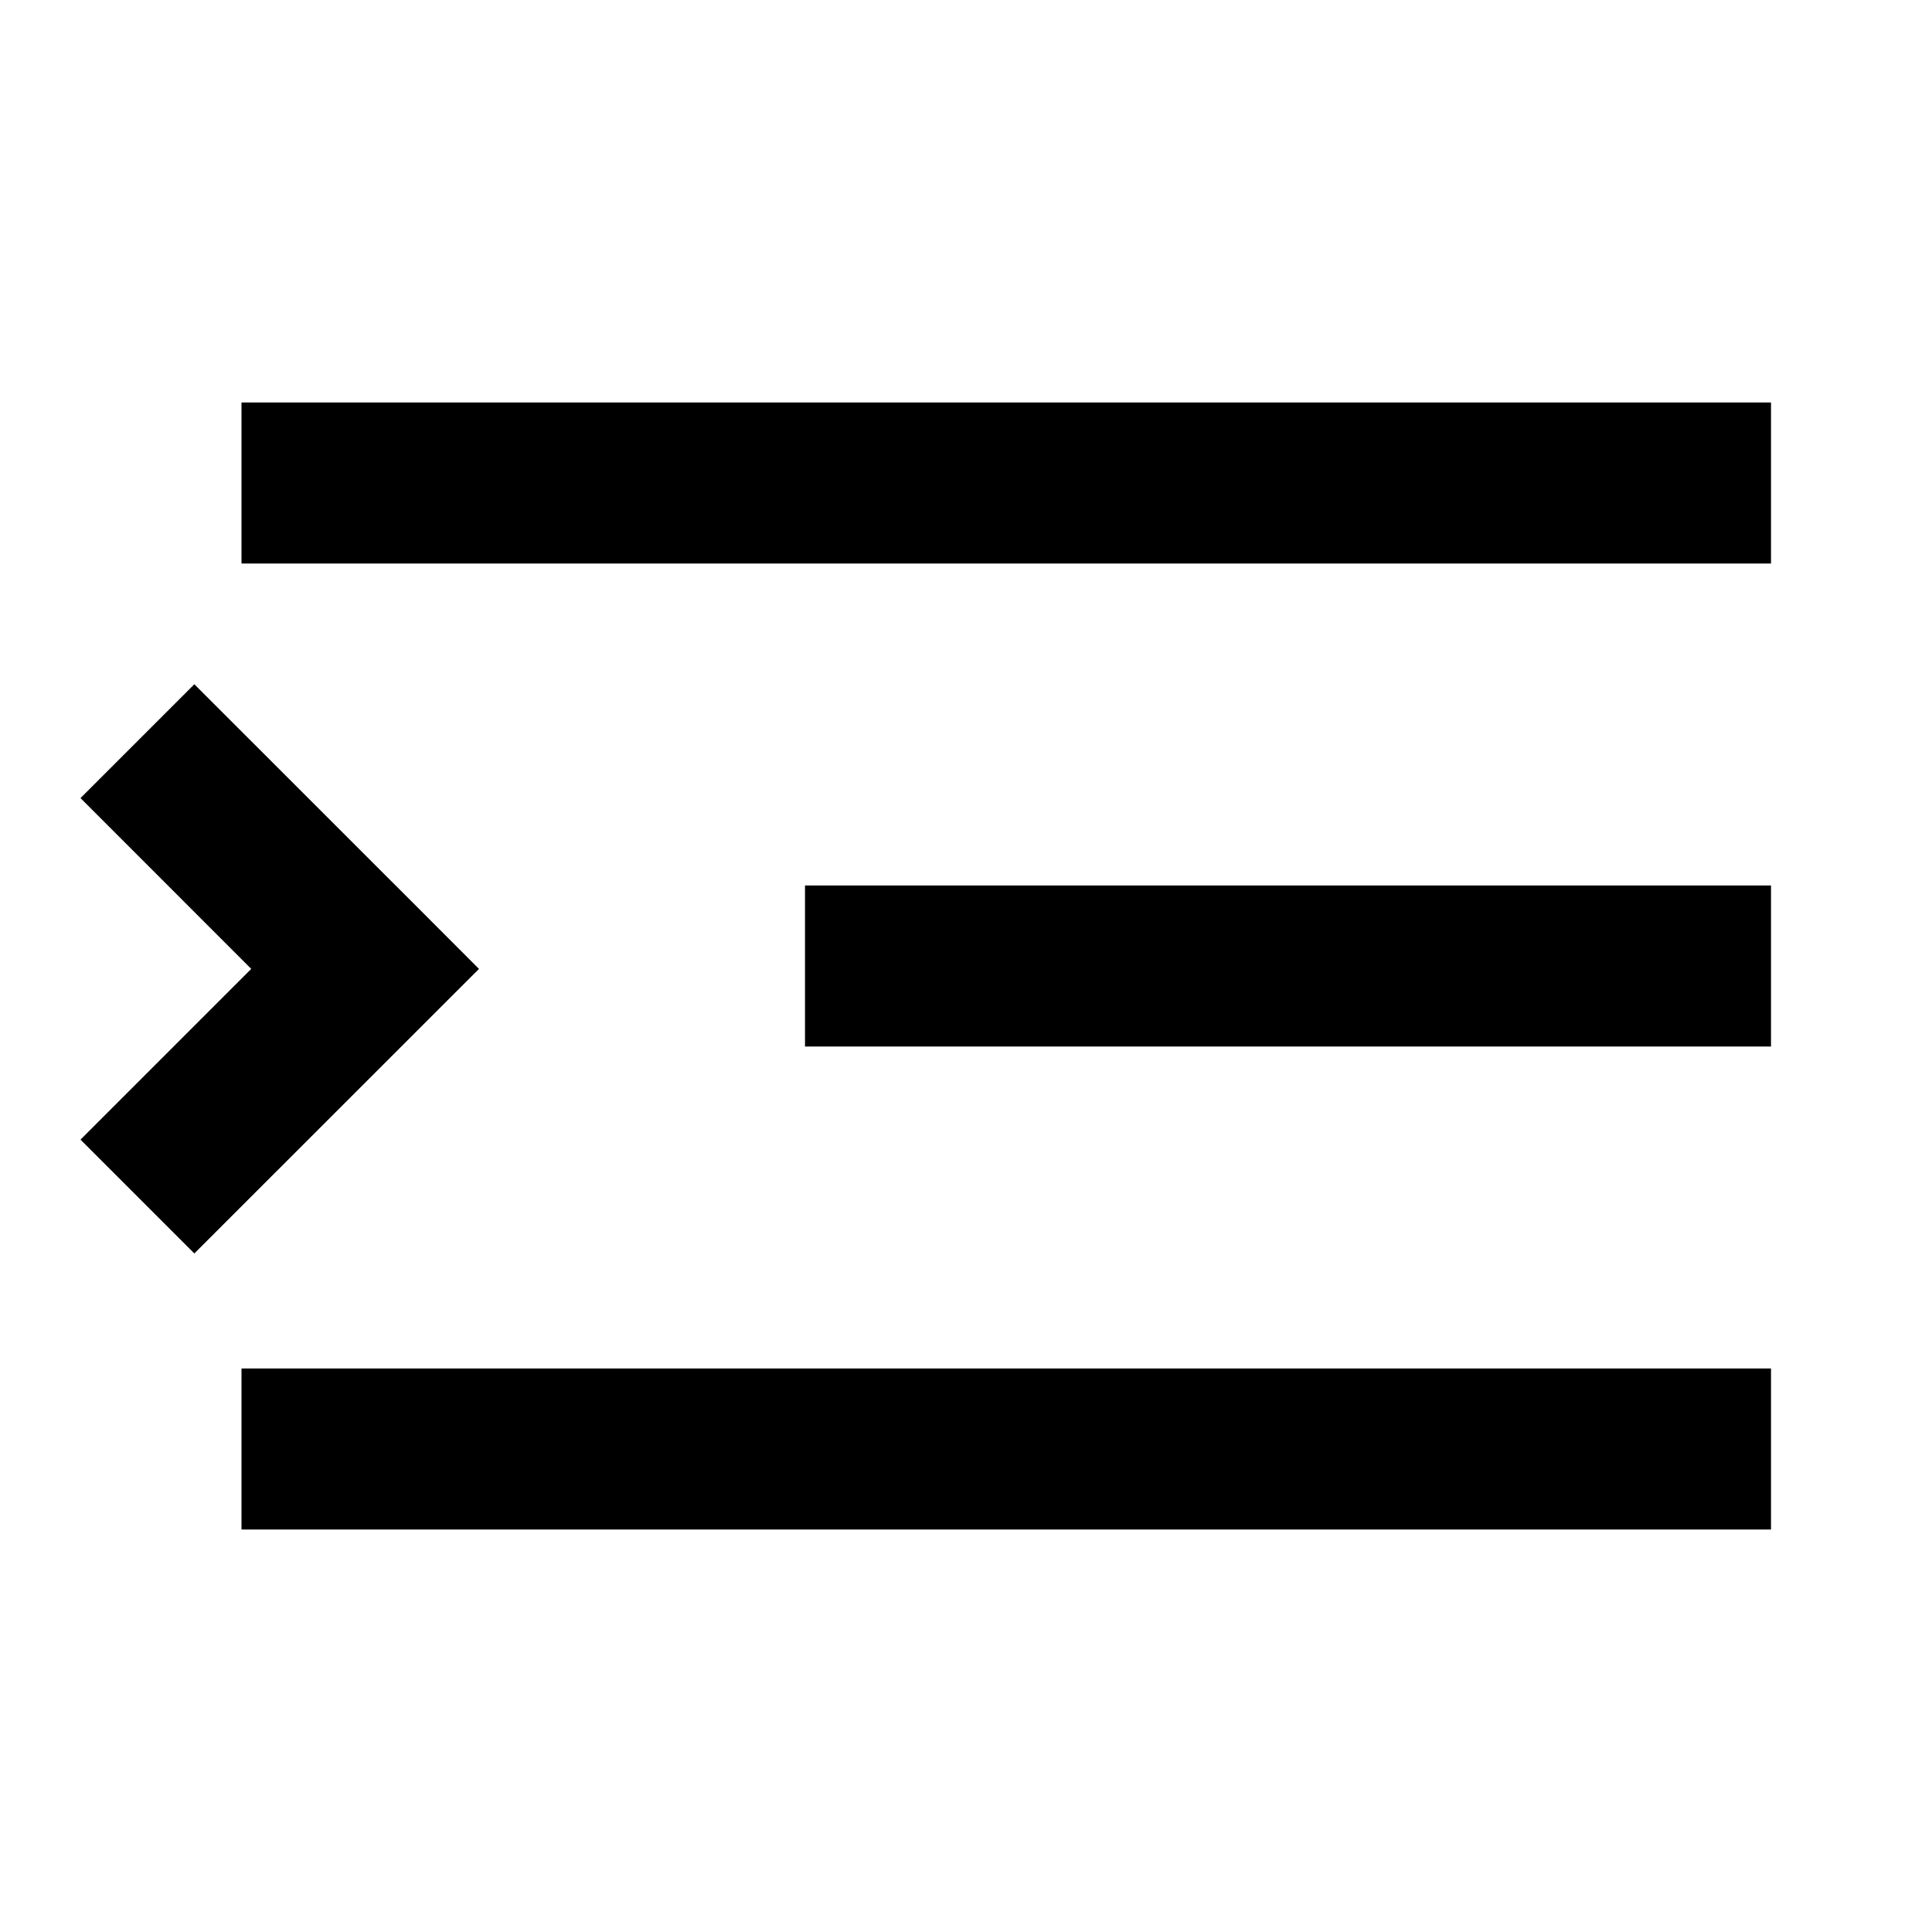
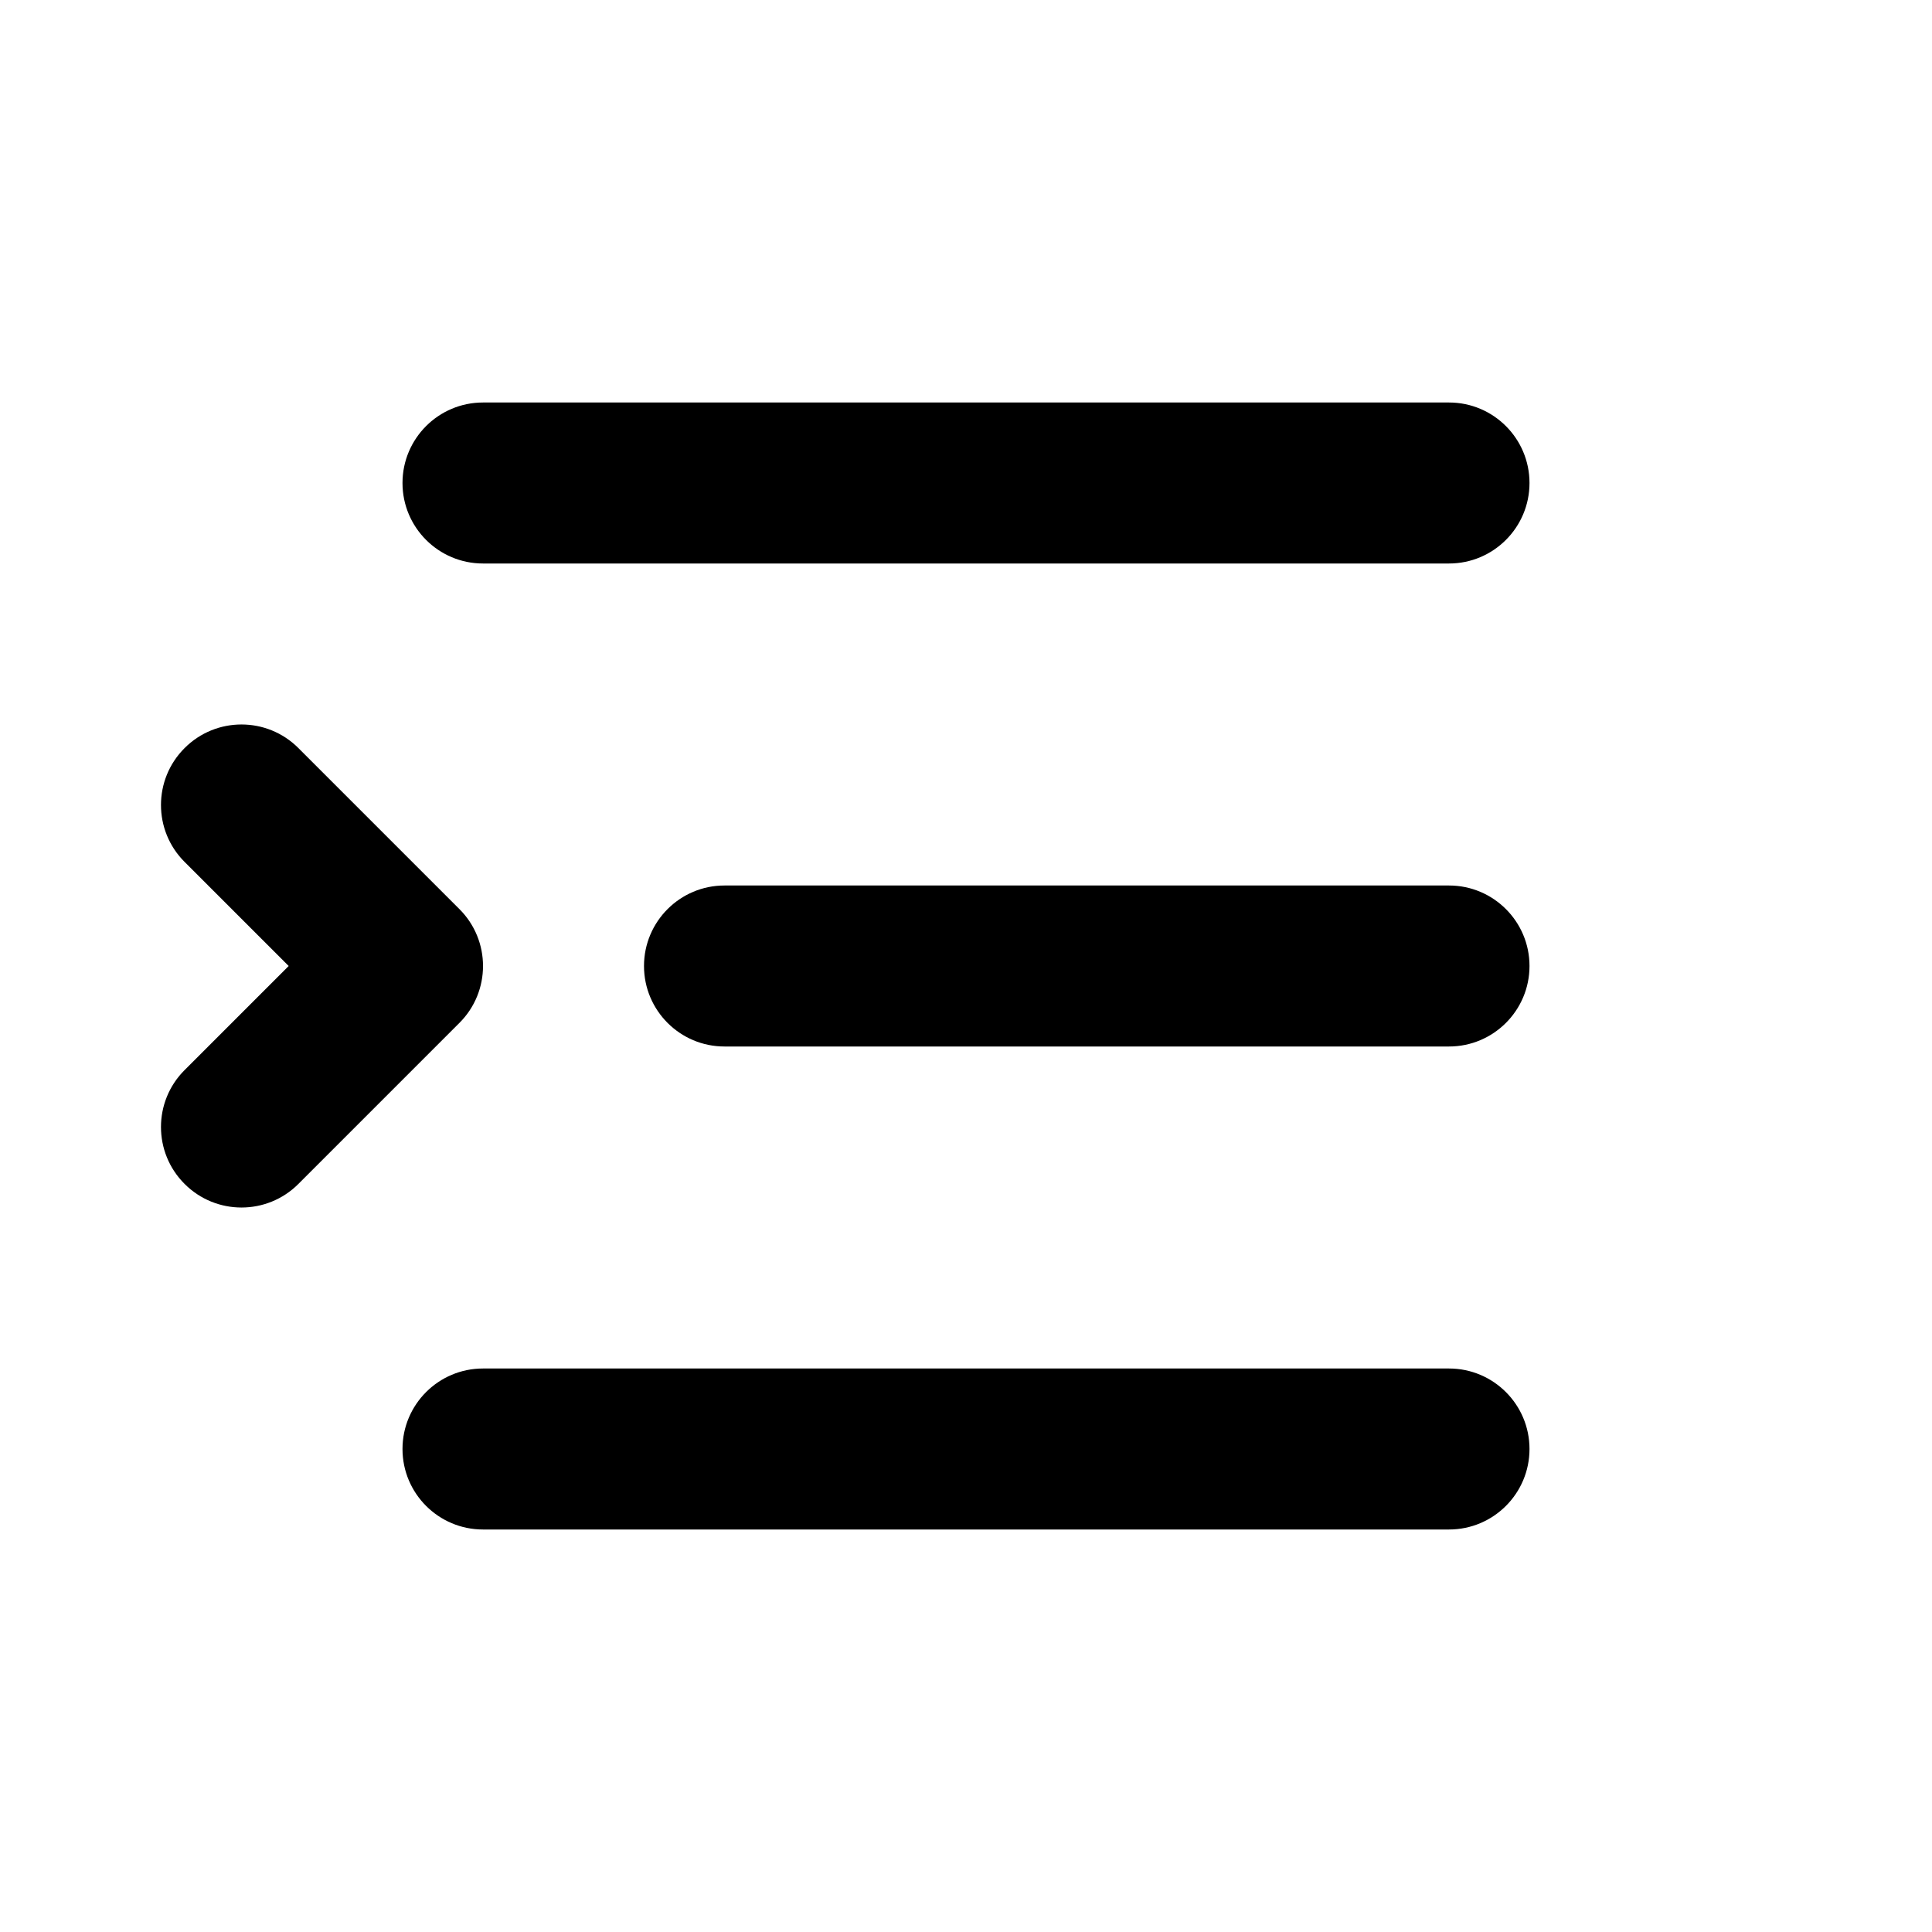
- <svg xmlns="http://www.w3.org/2000/svg" version="1.1" width="24" height="24" viewBox="0 0 24 24">
-   <path d="M3,19 L22,19 L22,17 L3,17 L3,19 L3,19 Z M10,13 L22,13 L22,11 L10,11 L10,13 L10,13 Z M3.121,12.036 L1,14.157 L2.414,15.571 L5.95,12.036 L5.243,11.328 L2.414,8.5 L1,9.914 L3.121,12.036 Z M3,5 L3,7 L22,7 L22,5 L3,5 Z" id="Shape-Copy" fill="#000" />
+ <svg xmlns="http://www.w3.org/2000/svg" width="24" height="24" viewBox="0 0 24 24" fill="none">
+   <path fill-rule="evenodd" clip-rule="evenodd" d="M5 6C5 5.448 5.448 5 6 5H18C18.552 5 19 5.448 19 6C19 6.552 18.552 7 18 7L6 7C5.448 7 5 6.552 5 6ZM9 11C8.448 11 8 11.448 8 12C8 12.552 8.448 13 9 13L18 13C18.552 13 19 12.552 19 12C19 11.448 18.552 11 18 11L9 11ZM6 17C5.448 17 5 17.448 5 18C5 18.552 5.448 19 6 19L18 19C18.552 19 19 18.552 19 18C19 17.448 18.552 17 18 17L6 17ZM3.707 14.707L5.707 12.707C6.098 12.317 6.098 11.683 5.707 11.293L3.707 9.293C3.317 8.902 2.683 8.902 2.293 9.293C1.902 9.683 1.902 10.317 2.293 10.707L3.586 12L2.293 13.293C1.902 13.683 1.902 14.317 2.293 14.707C2.683 15.098 3.317 15.098 3.707 14.707Z" fill="black" />
</svg>
